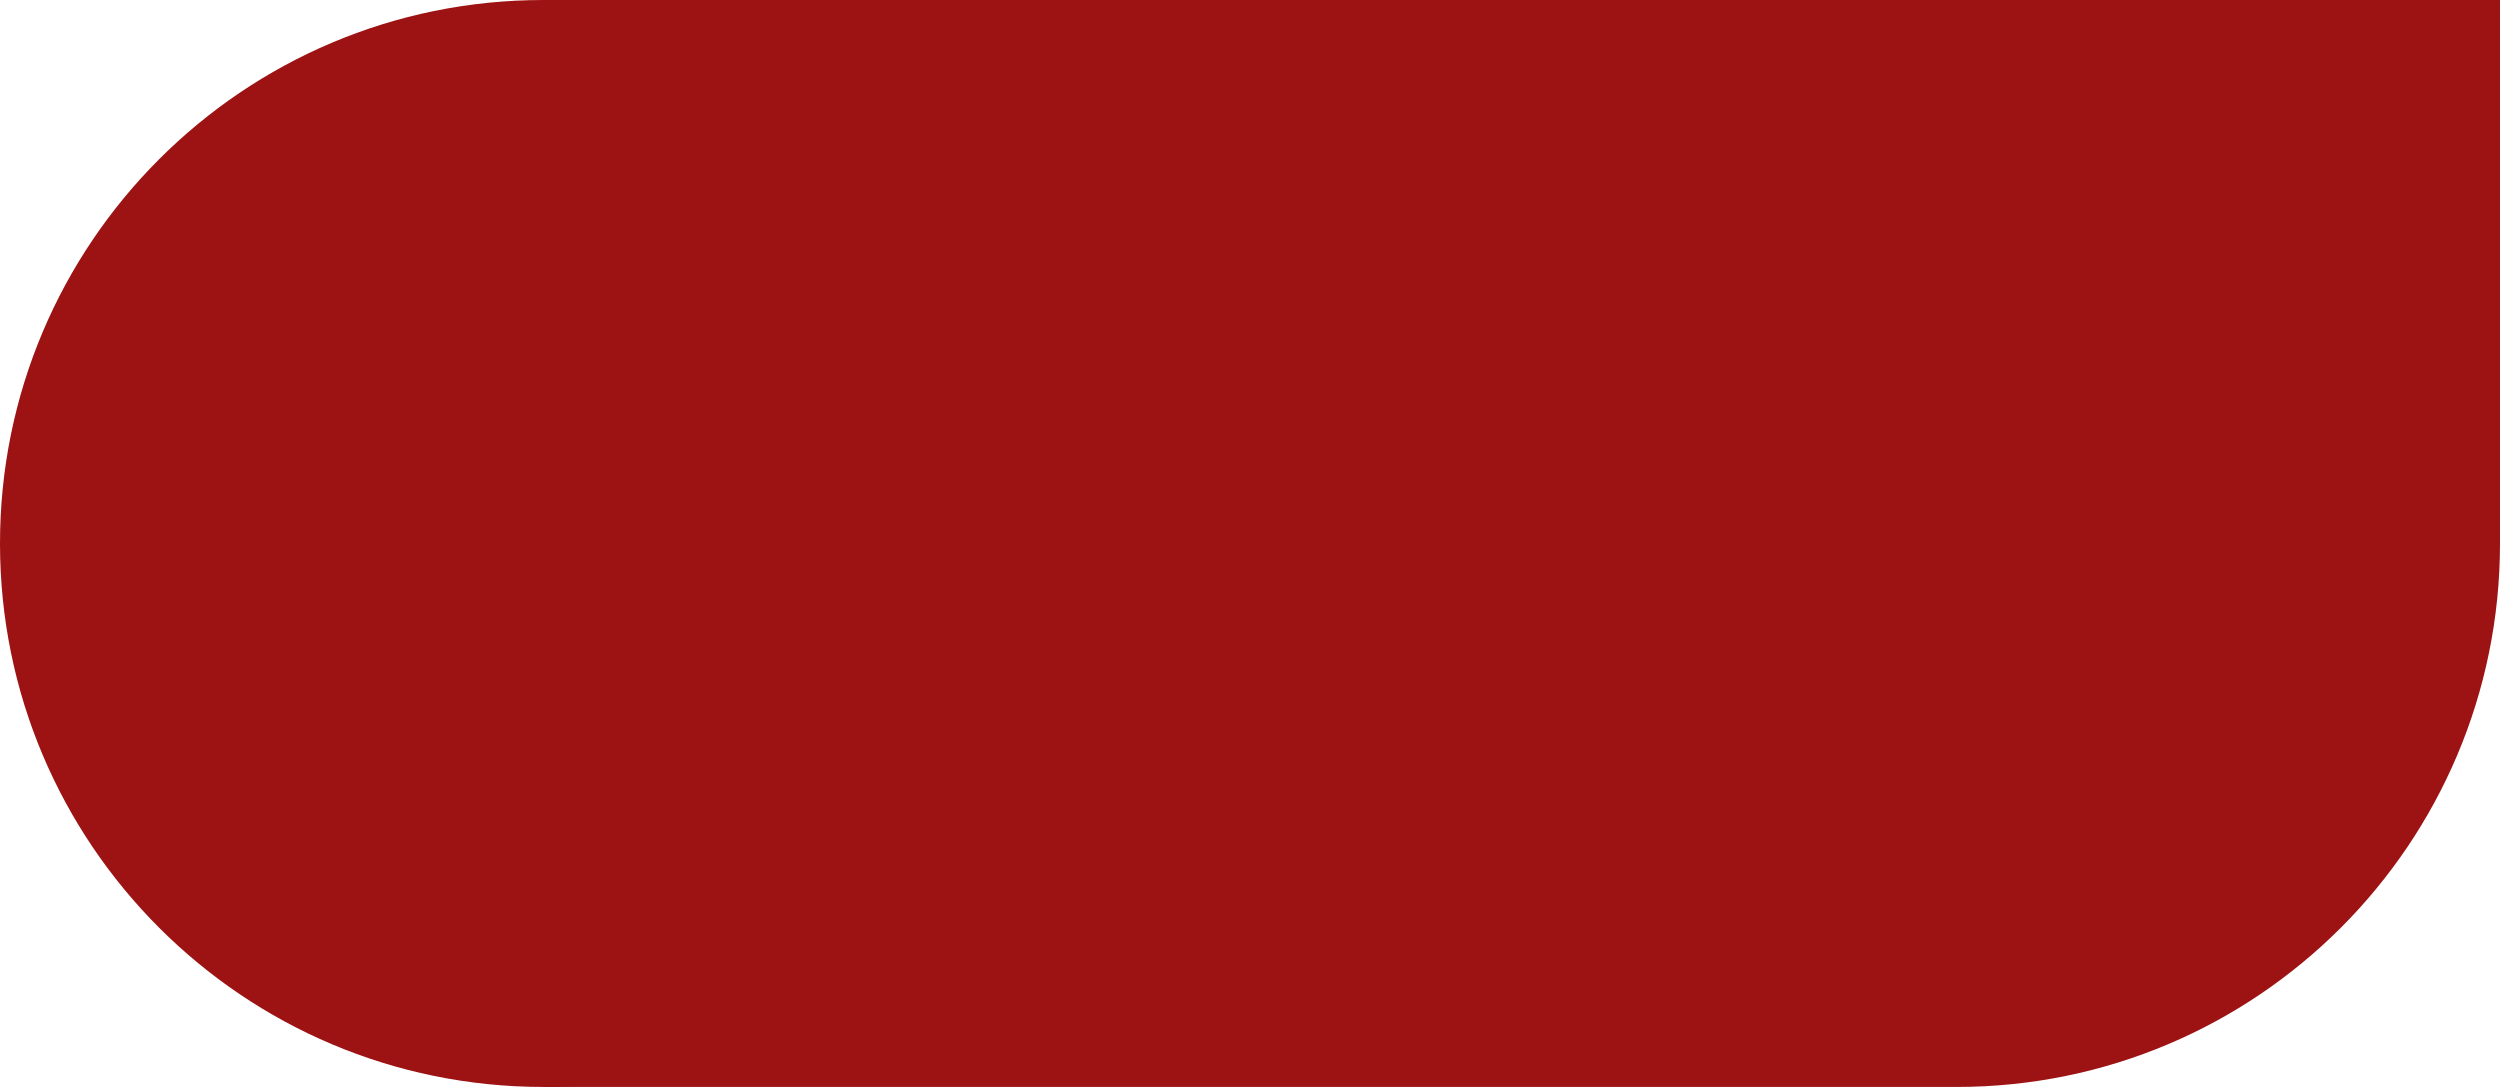
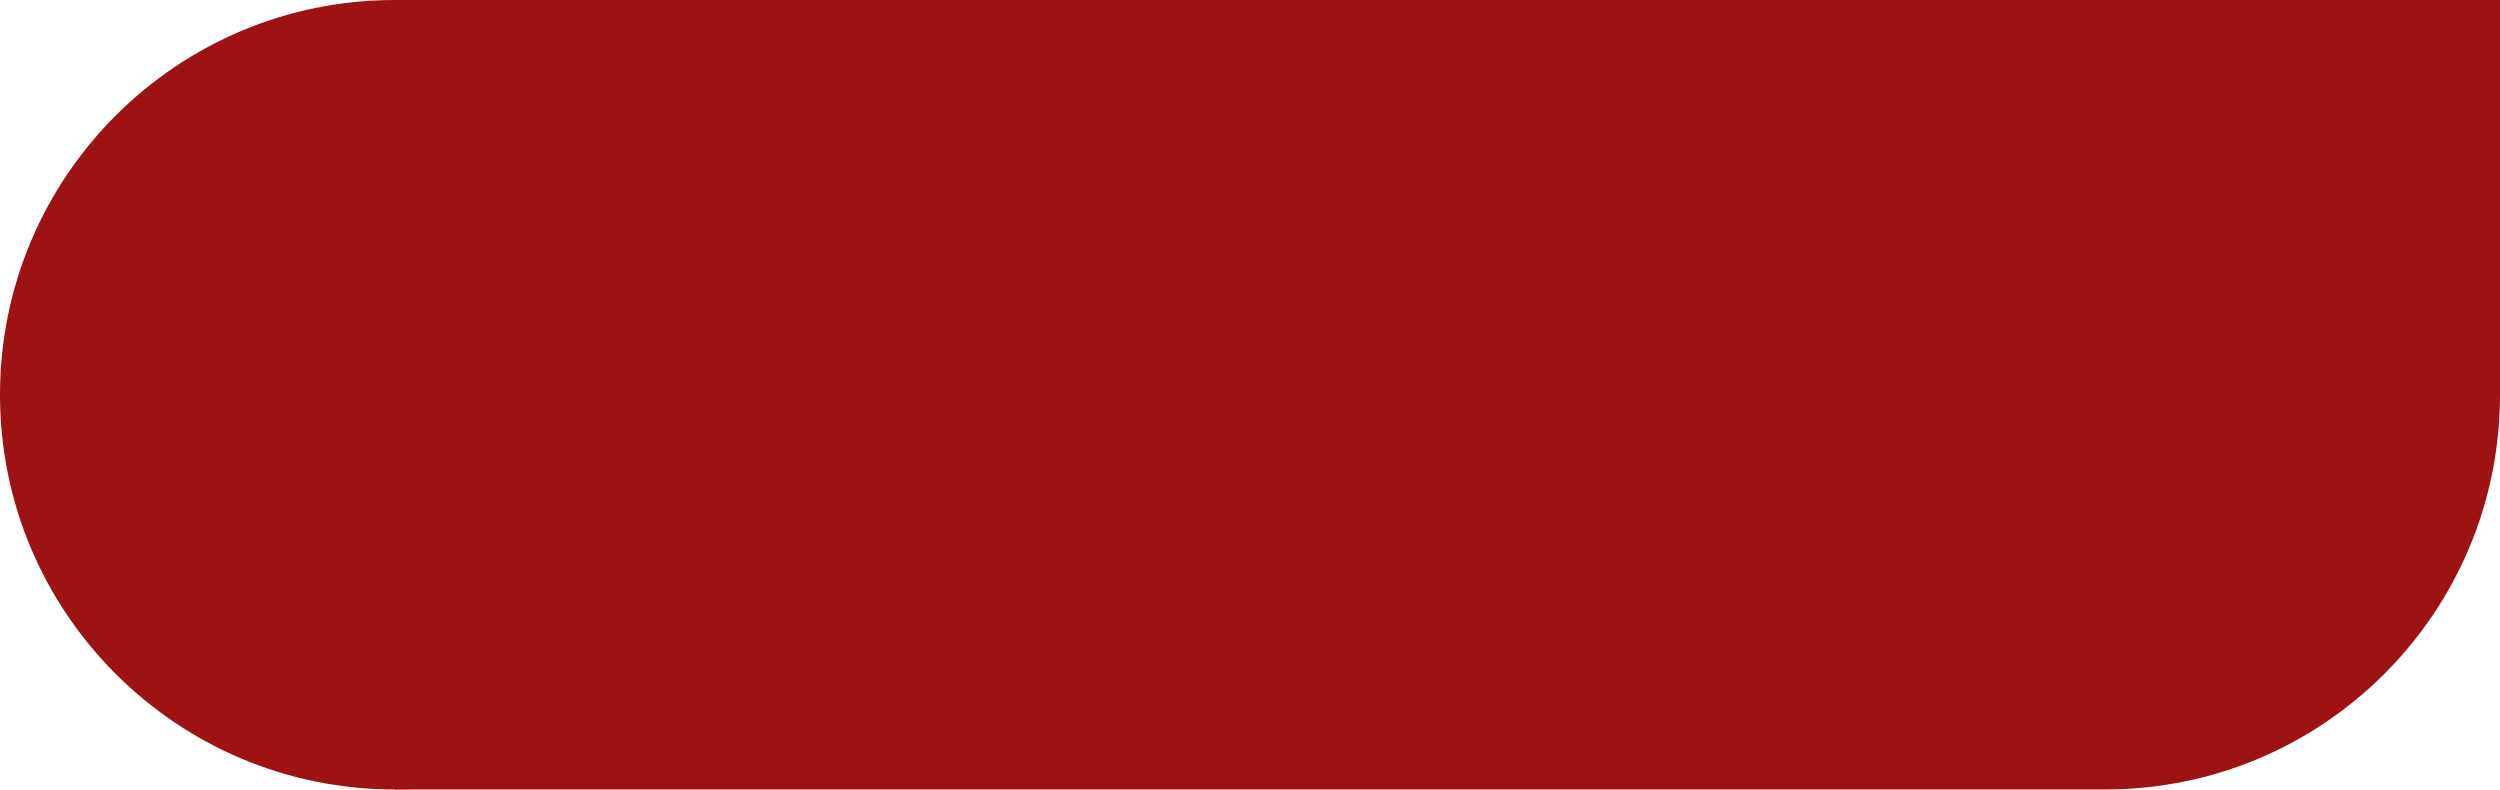
- <svg xmlns="http://www.w3.org/2000/svg" width="69" height="30" viewBox="0 0 69 30" fill="none">
+ <svg xmlns="http://www.w3.org/2000/svg" width="95" height="30" viewBox="0 0 95 30" fill="none">
  <circle cx="15" cy="15" r="15" fill="#9D1212" />
-   <path d="M15 0H69V15C69 23.284 62.284 30 54 30H15V0Z" fill="#9D1212" />
+   <path d="M15 0H95V15C95 23.284 88.284 30 80 30H15V0Z" fill="#9D1212" />
</svg>
